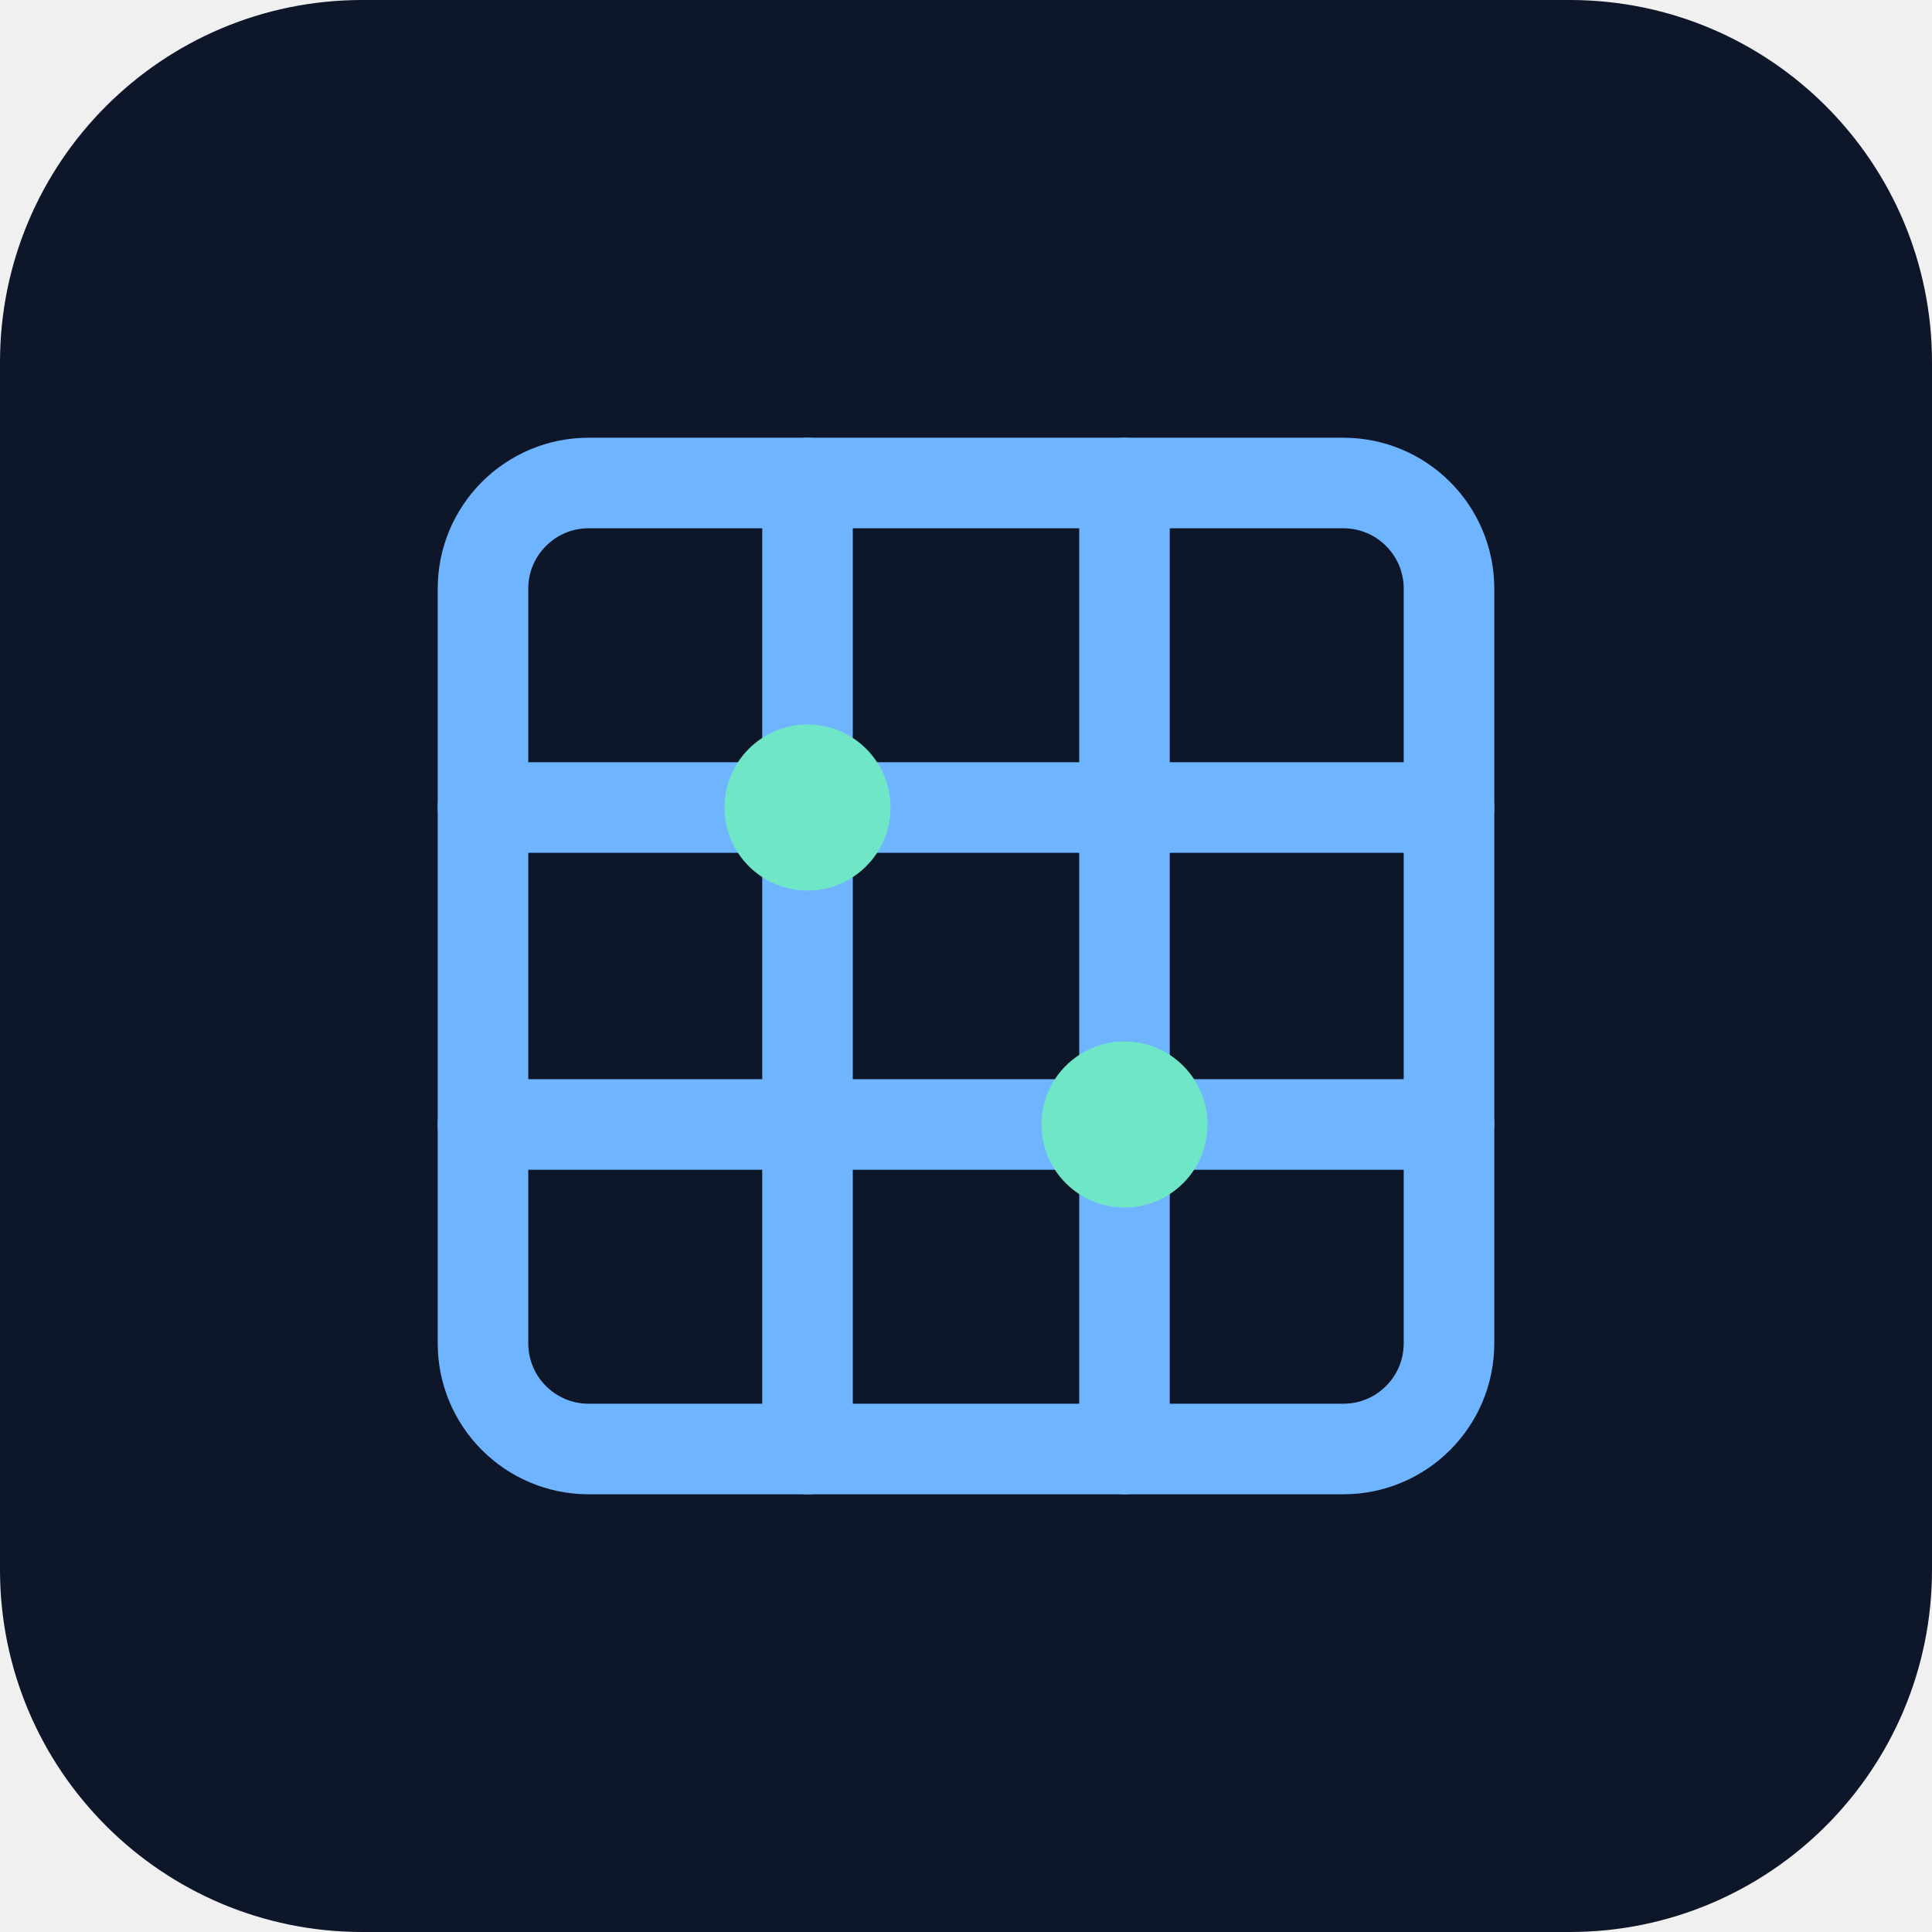
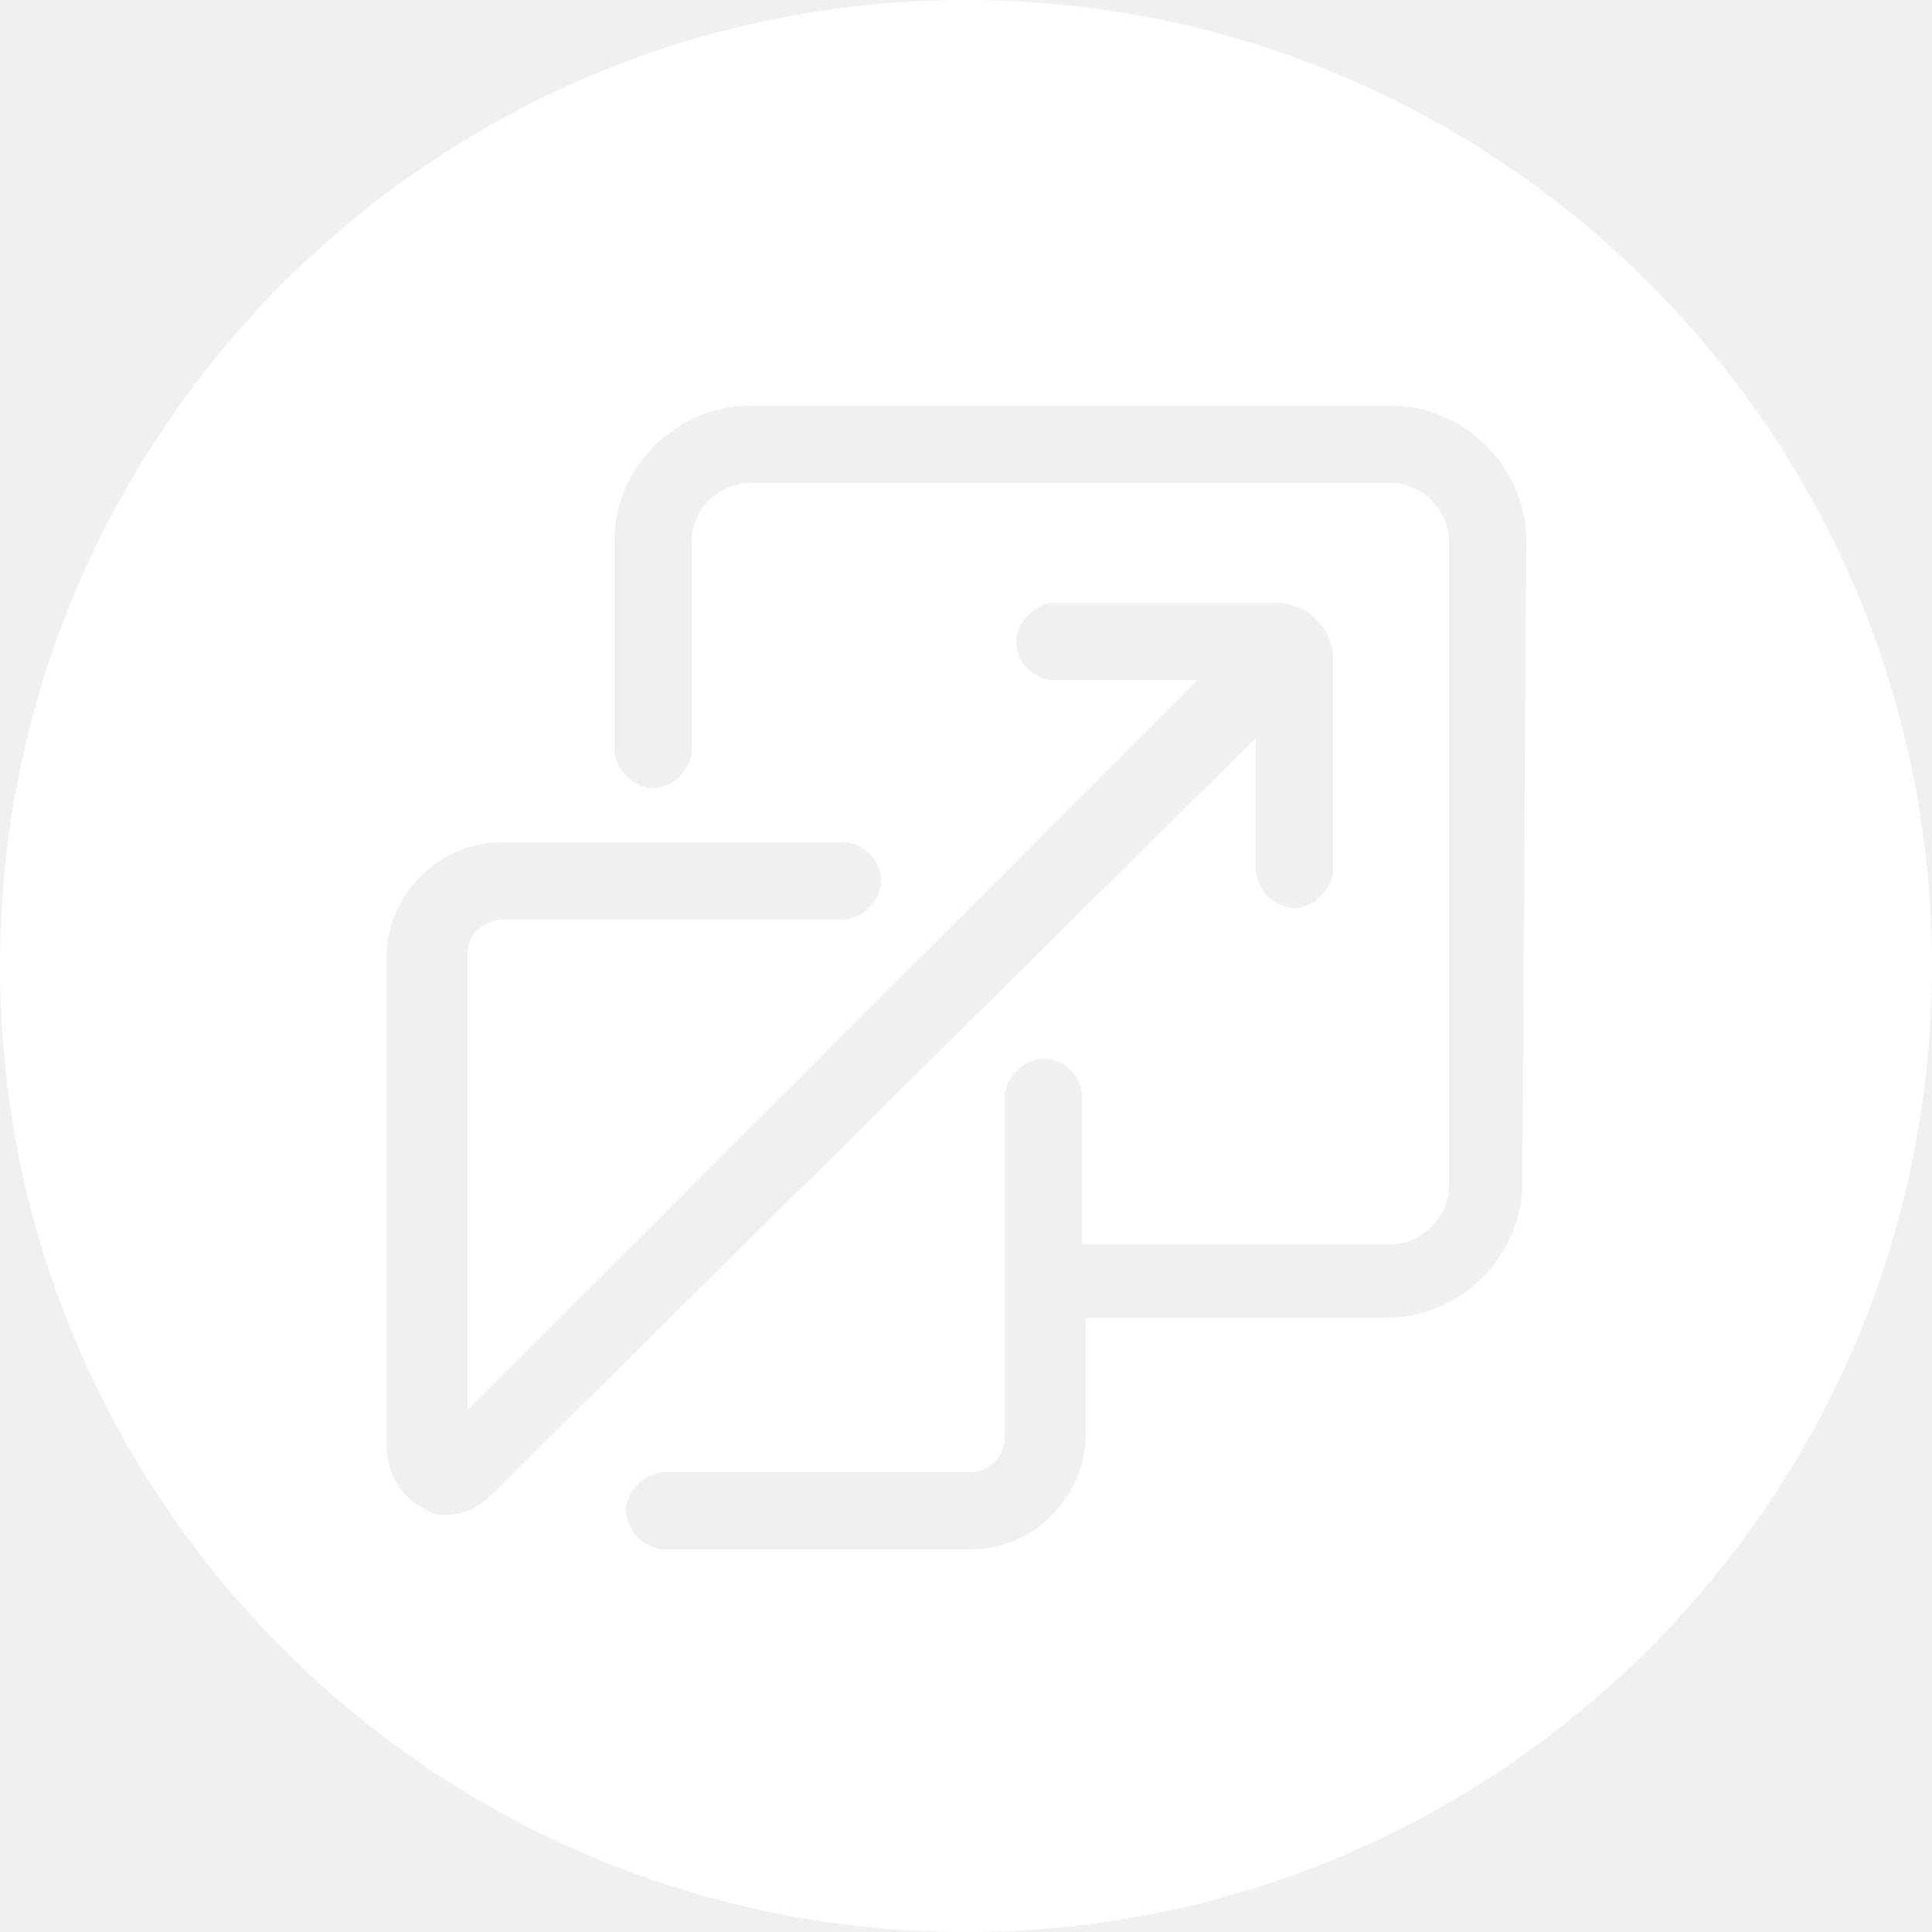
- <svg xmlns="http://www.w3.org/2000/svg" viewBox="0 0 256 256" width="256" height="256" role="img" aria-label="provider-gridscale icon (dark background)">
-   <rect width="256" height="256" rx="48" fill="#0E1729" />
-   <g fill="none" stroke="#6FB4FF" stroke-width="12" stroke-linecap="round" stroke-linejoin="round">
-     <rect x="64" y="64" width="128" height="128" rx="14" />
-     <line x1="64" y1="107" x2="192" y2="107" />
-     <line x1="64" y1="149" x2="192" y2="149" />
-     <line x1="107" y1="64" x2="107" y2="192" />
-     <line x1="149" y1="64" x2="149" y2="192" />
-   </g>
-   <g fill="#6FE7C6">
-     <circle cx="107" cy="107" r="11" />
-     <circle cx="149" cy="149" r="11" />
-   </g>
+ <svg xmlns="http://www.w3.org/2000/svg" width="100" height="100" viewBox="0 0 100 100" fill="none">
+   <path d="M78.8 61.2C78.8 65 75.6 68.2 71.8 68.2H56.2V74.2C56.2 77.4 53.6 80.2 50.2 80.2H34.4C33.4 80.2 32.4 79.2 32.4 78.2C32.4 77.2 33.4 76.2 34.4 76.2H50.2C51.2 76.2 52 75.4 52 74.4V56.8C52 55.8 53 54.8 54 54.8C55.2 54.8 56 55.8 56 56.8V64.4H72C73.6 64.4 75 63 75 61.4V28C75 26.4 73.6 25 72 25H38.8C37.2 25 35.8 26.4 35.8 28V38.8C35.8 39.8 34.8 40.8 33.8 40.8C32.8 40.8 31.8 39.8 31.8 38.8V28C31.8 24.2 35 21 38.8 21H72C75.8 21 79 24.2 79 28L78.8 61.2ZM23.2 78.4C22.8 78.4 22.4 78.4 22.2 78.2C20.8 77.6 20 76.4 20 74.6V49.6C20 46.4 22.6 43.6 26 43.6H43.6C44.8 43.6 45.6 44.6 45.6 45.6C45.6 46.6 44.6 47.6 43.6 47.6H26C25 47.6 24.2 48.4 24.2 49.4V73L62 35.2H54.6C53.4 35.2 52.6 34.2 52.6 33.2C52.6 32.2 53.6 31.2 54.6 31.2H66C67.6 31.2 69 32.4 69 34.2V45C69 46 68 47 67 47C66 47 65 46 65 45V38.2L25.4 77.4C24.8 78 24 78.4 23.2 78.4ZM50 0C22.4 0 0 22.4 0 50C0 77.6 22.4 100 50 100C77.6 100 100 77.6 100 50C100 22.4 77.6 0 50 0Z" fill="white" />
</svg>
